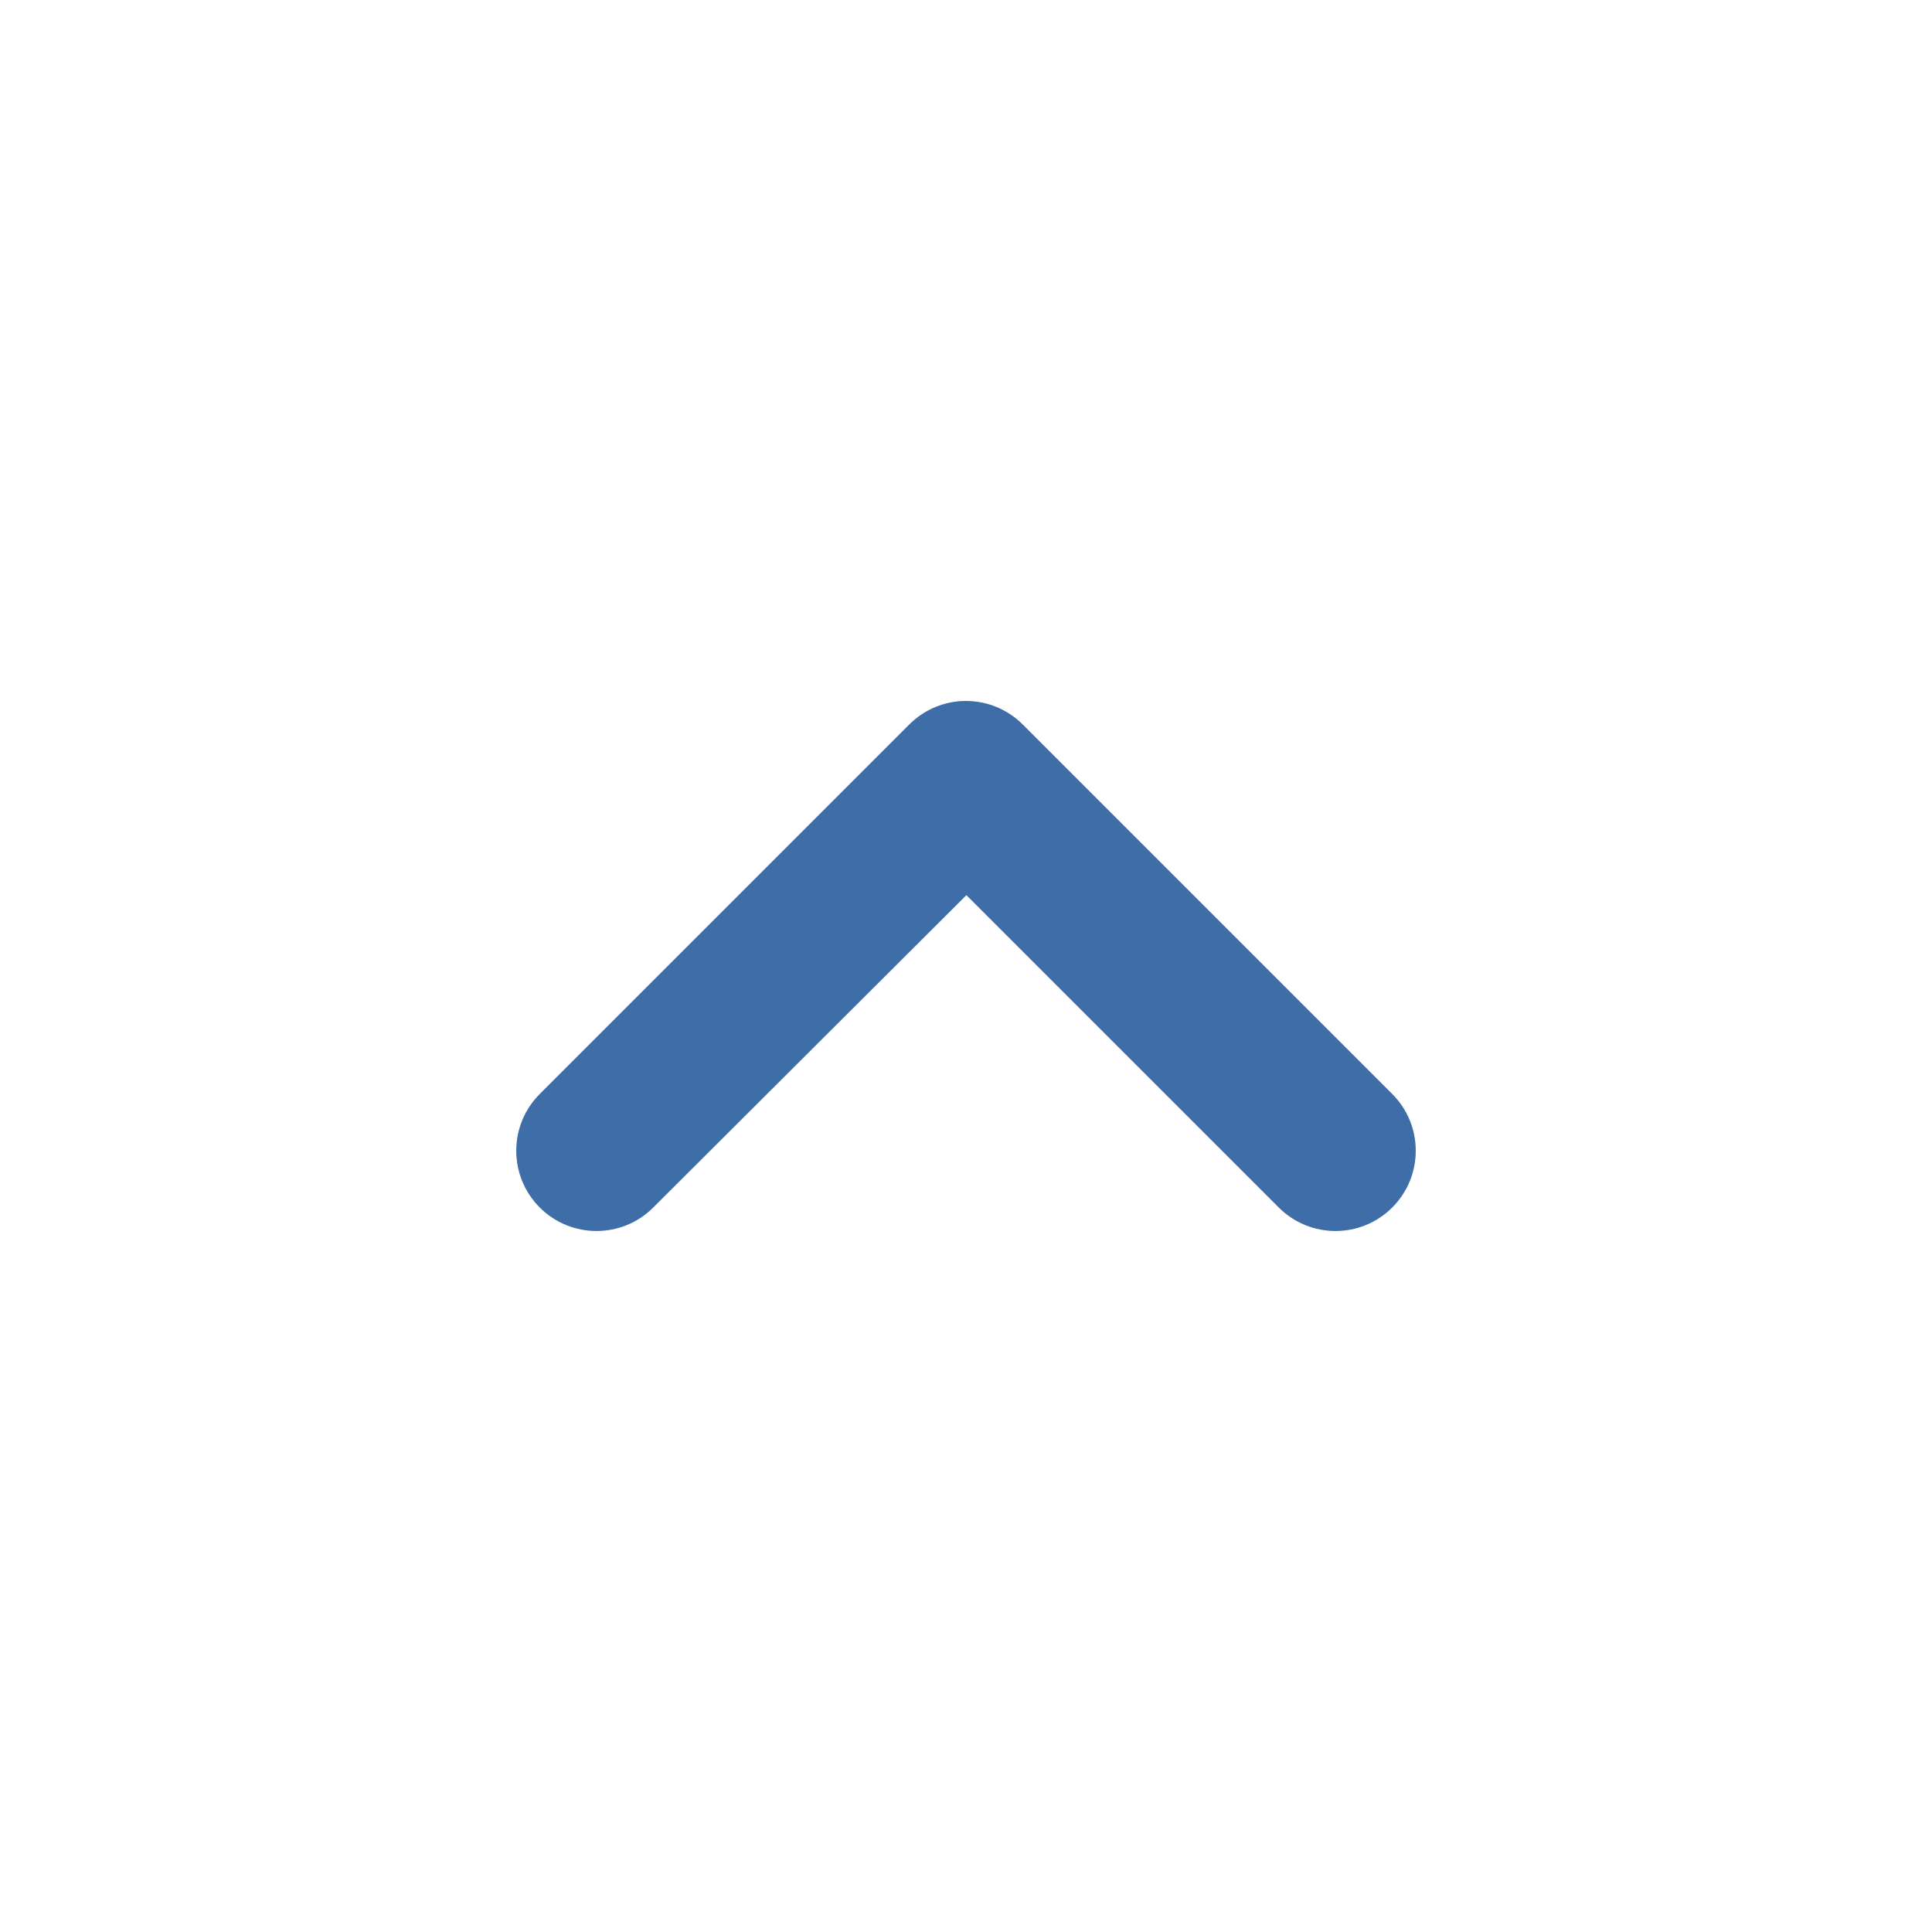
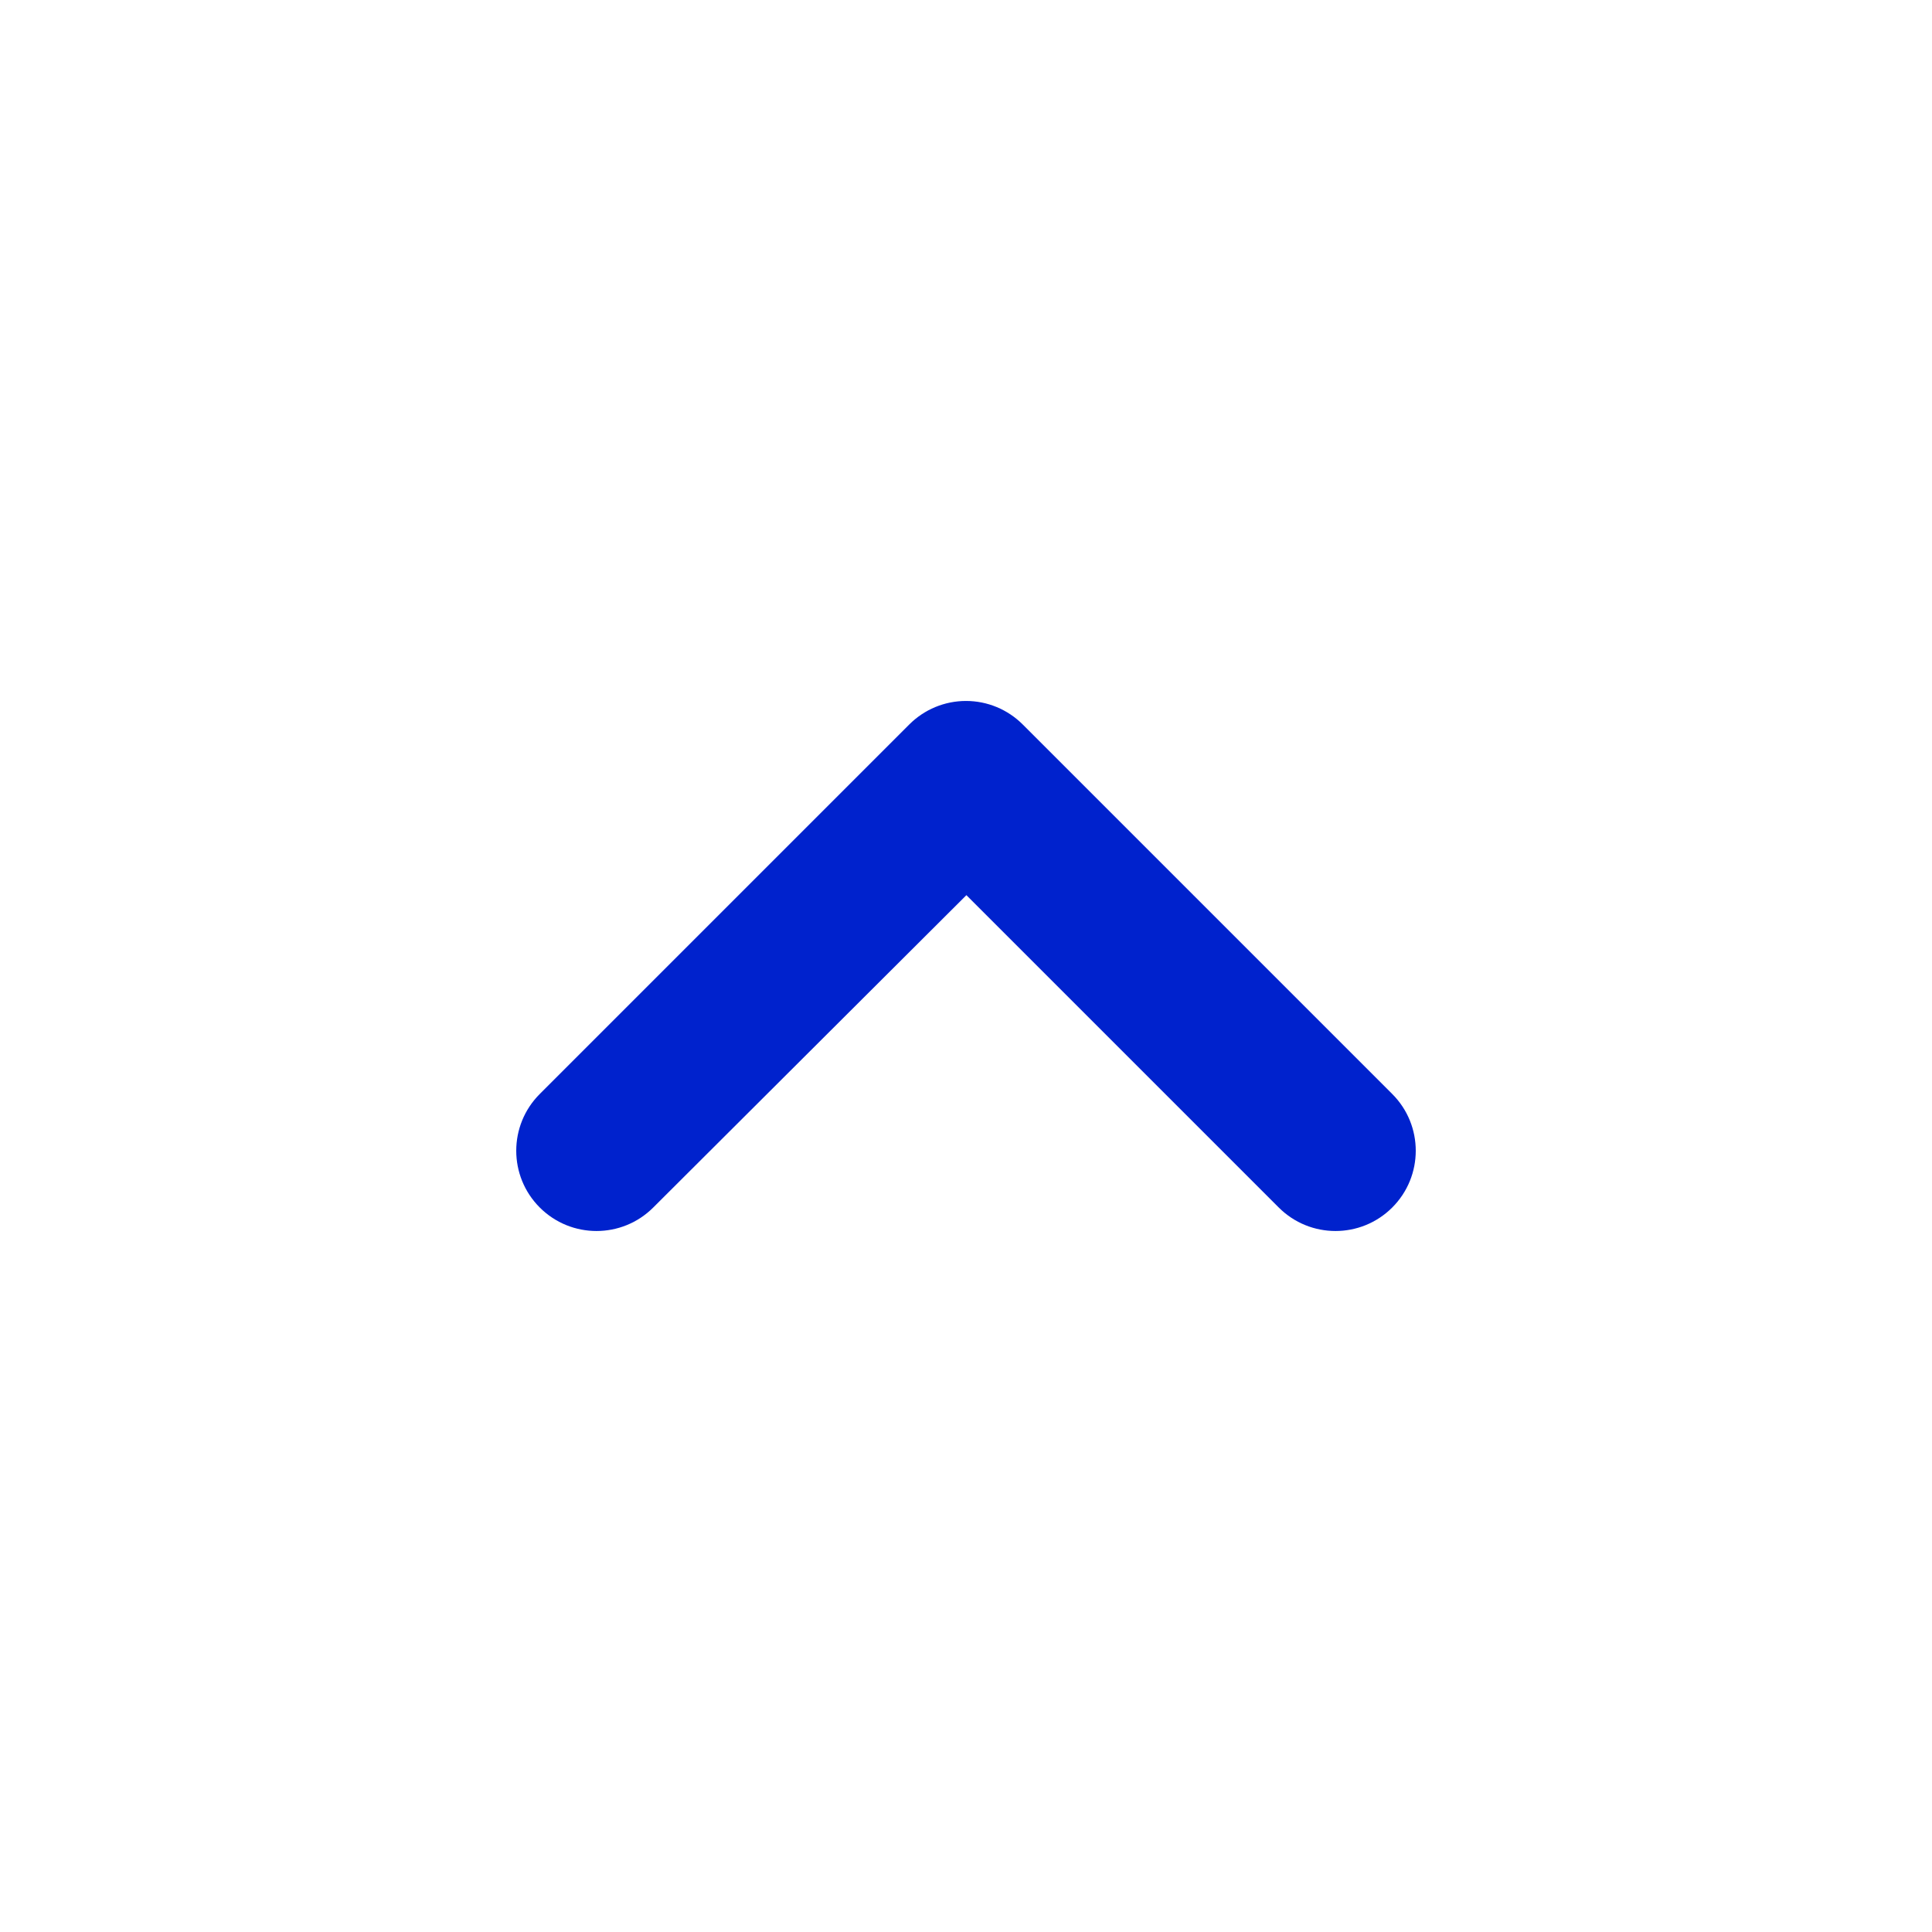
<svg xmlns="http://www.w3.org/2000/svg" width="24" height="24" viewBox="0 0 24 24" fill="none">
-   <path fill="#3f6da7" d="M11.295 9l-4.59 4.59A.996.996 0 1 0 8.115 15l3.89-3.88 3.88 3.88a.996.996 0 1 0 1.41-1.41L12.705 9a.996.996 0 0 0-1.41 0z" />
+   <path fill="#0022CD" d="M11.295 9l-4.59 4.59A.996.996 0 1 0 8.115 15l3.89-3.88 3.88 3.88a.996.996 0 1 0 1.41-1.41L12.705 9a.996.996 0 0 0-1.41 0z" />
</svg>
